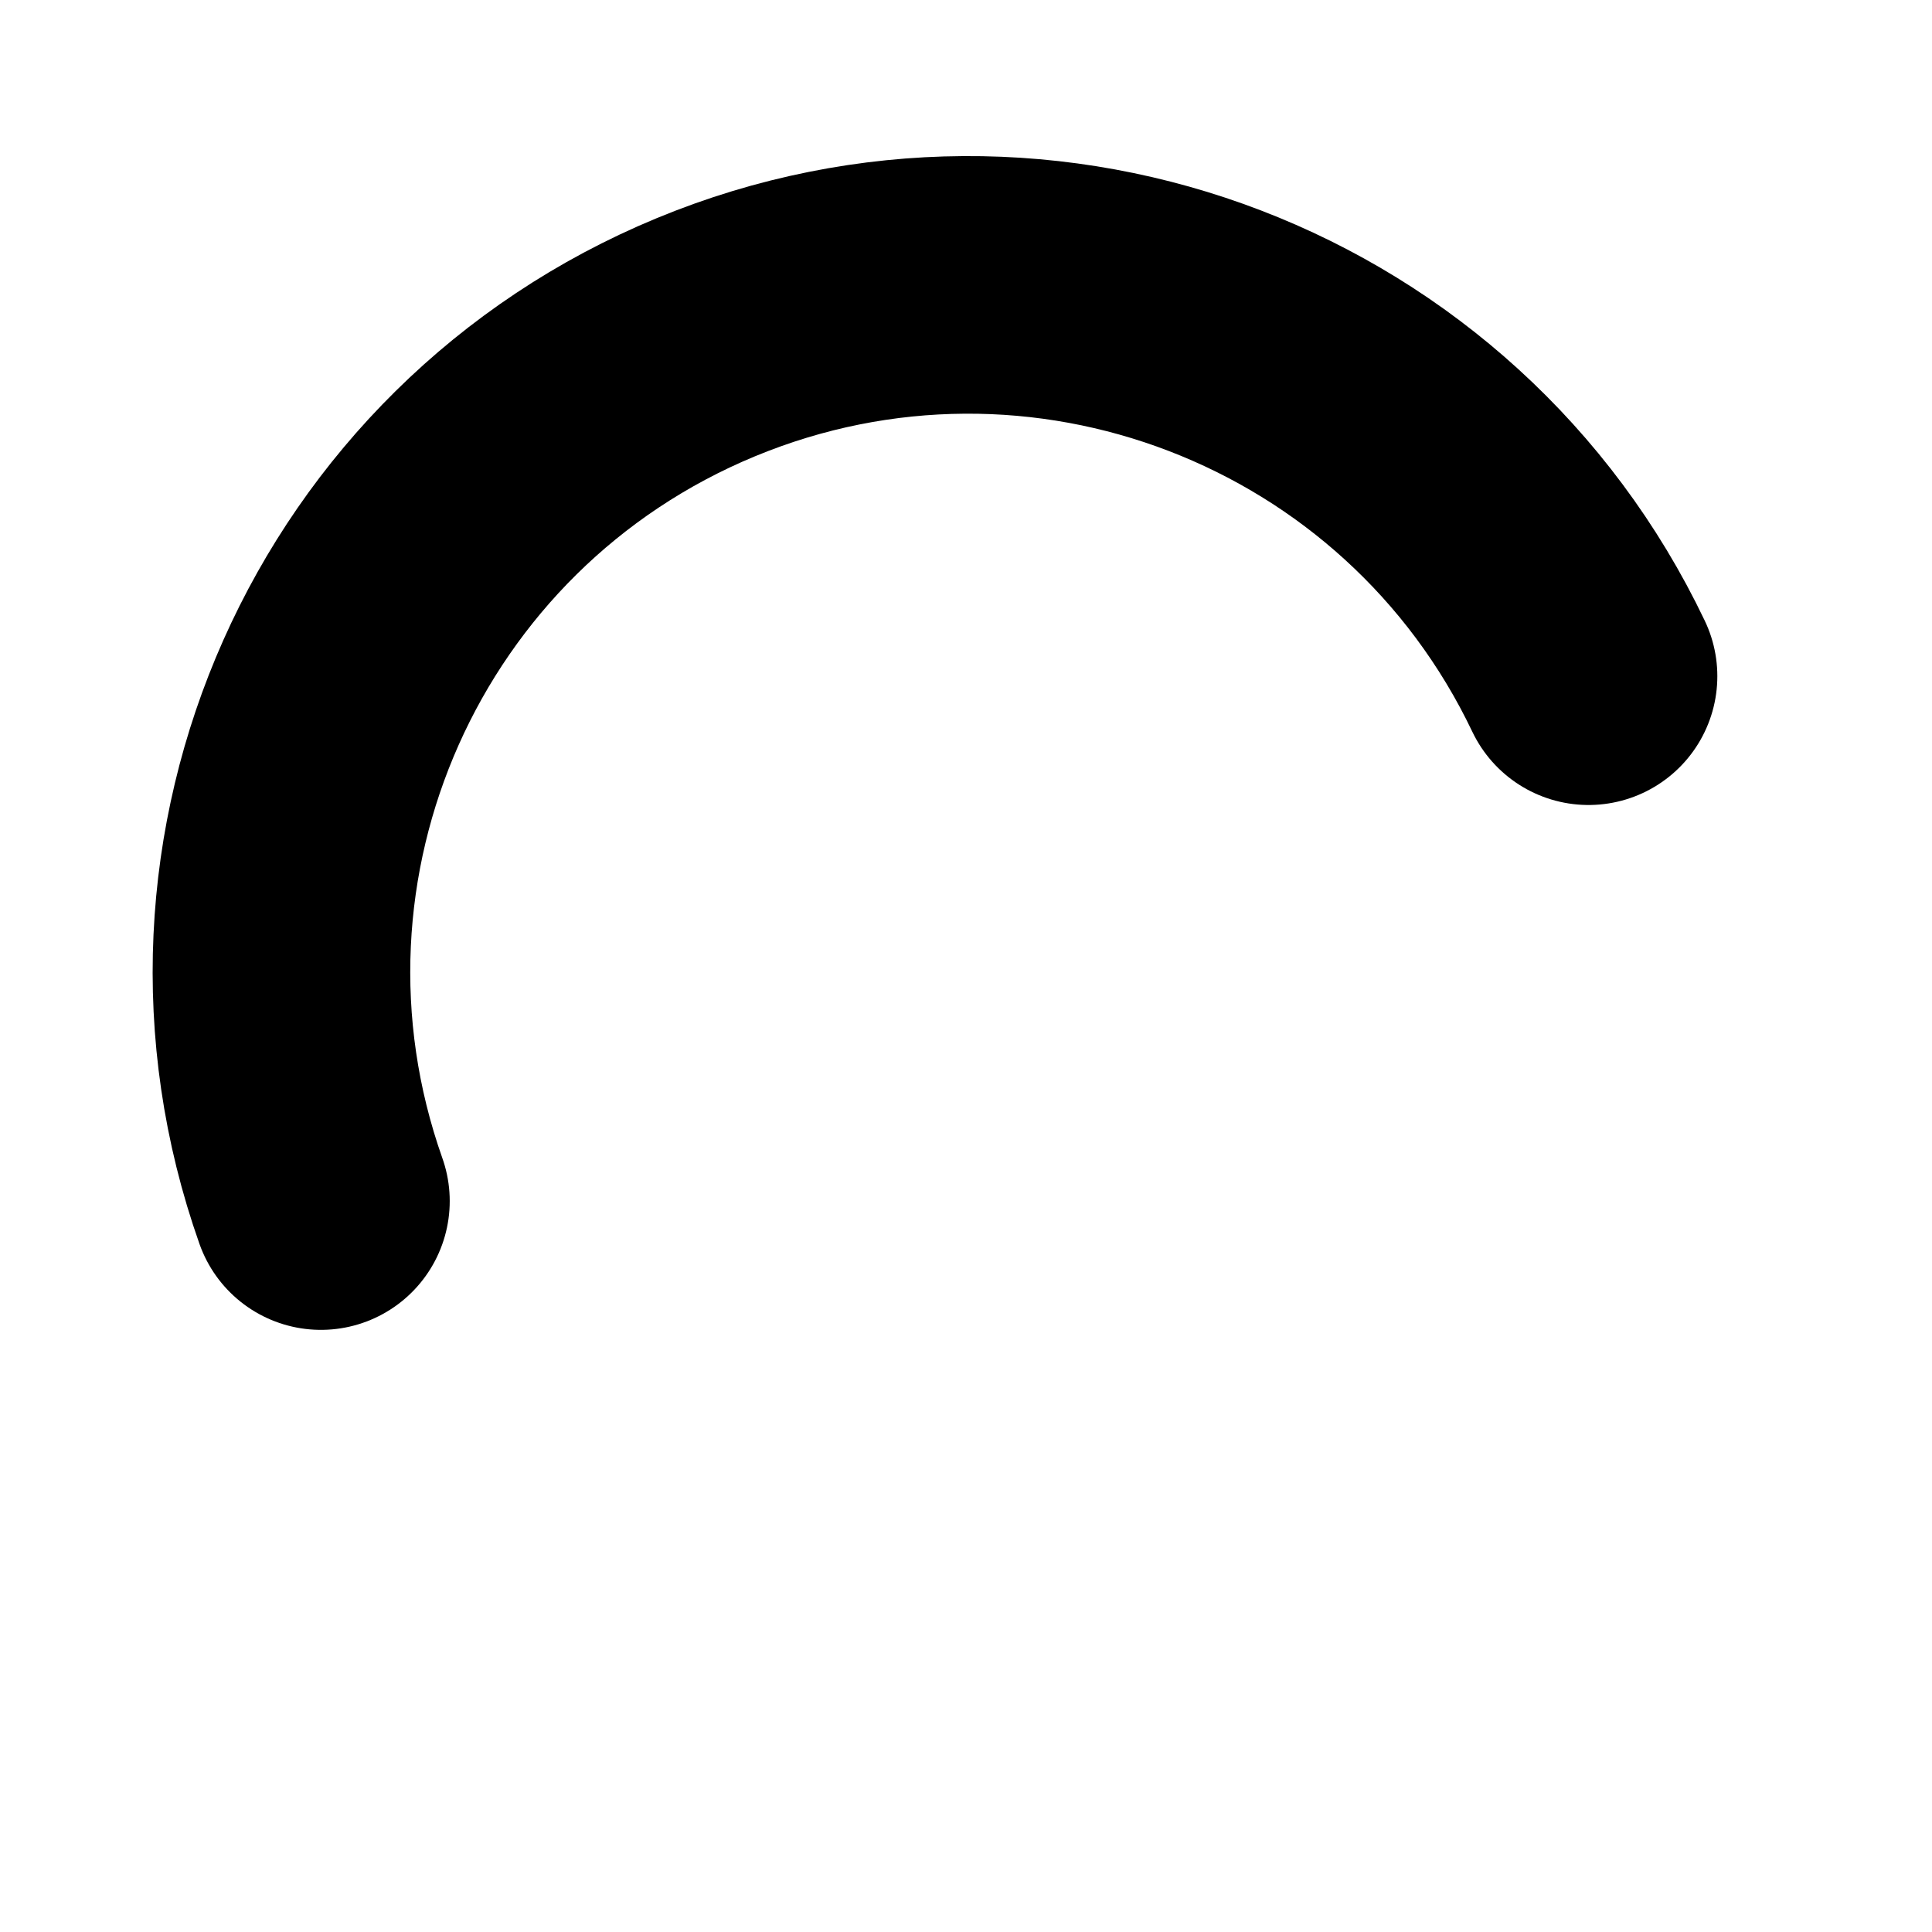
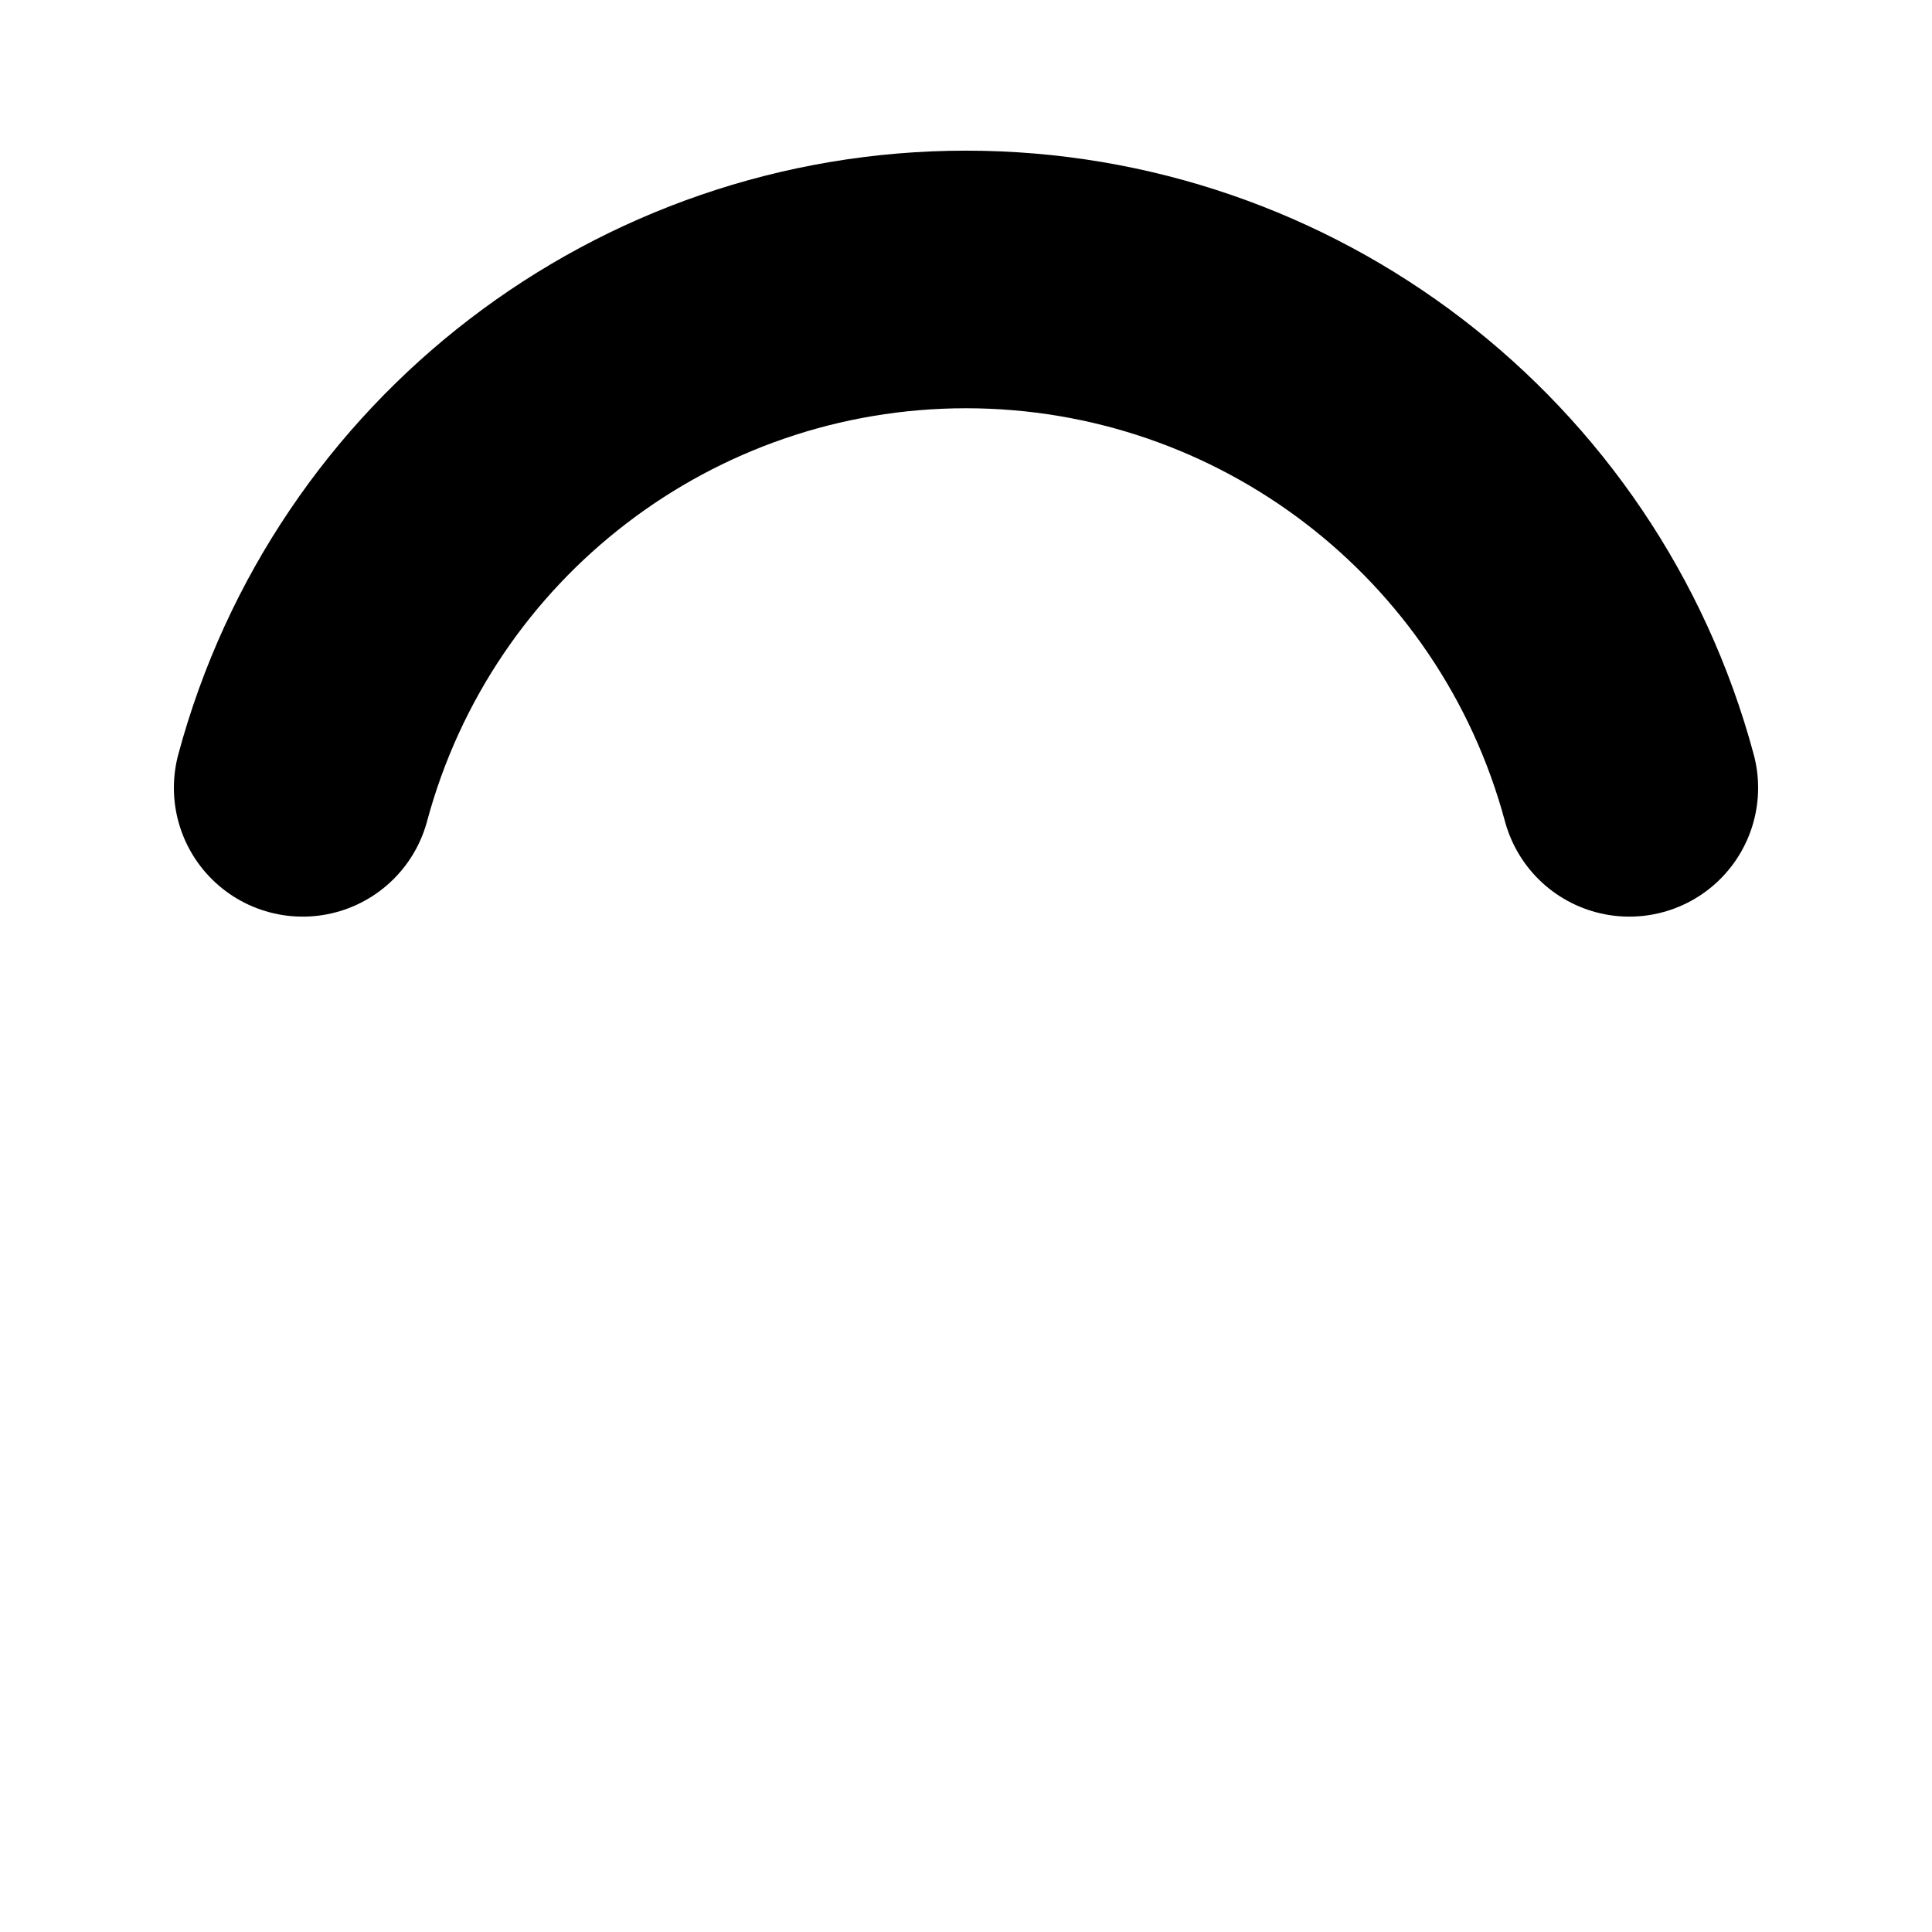
<svg xmlns="http://www.w3.org/2000/svg" viewBox="0 0 18 18" width="18" height="18">
-   <path d="M 14.80 6.30 A 6.4 6.4 0 0 0 2.99 11.19" fill="none" stroke="#000" stroke-width="2.4" stroke-linecap="round" />
+   <path d="M 2.82 7.34 A 6.4 6.4 0 0 1 15.18 7.34" fill="none" stroke="#000" stroke-width="2.4" stroke-linecap="round" />
</svg>
